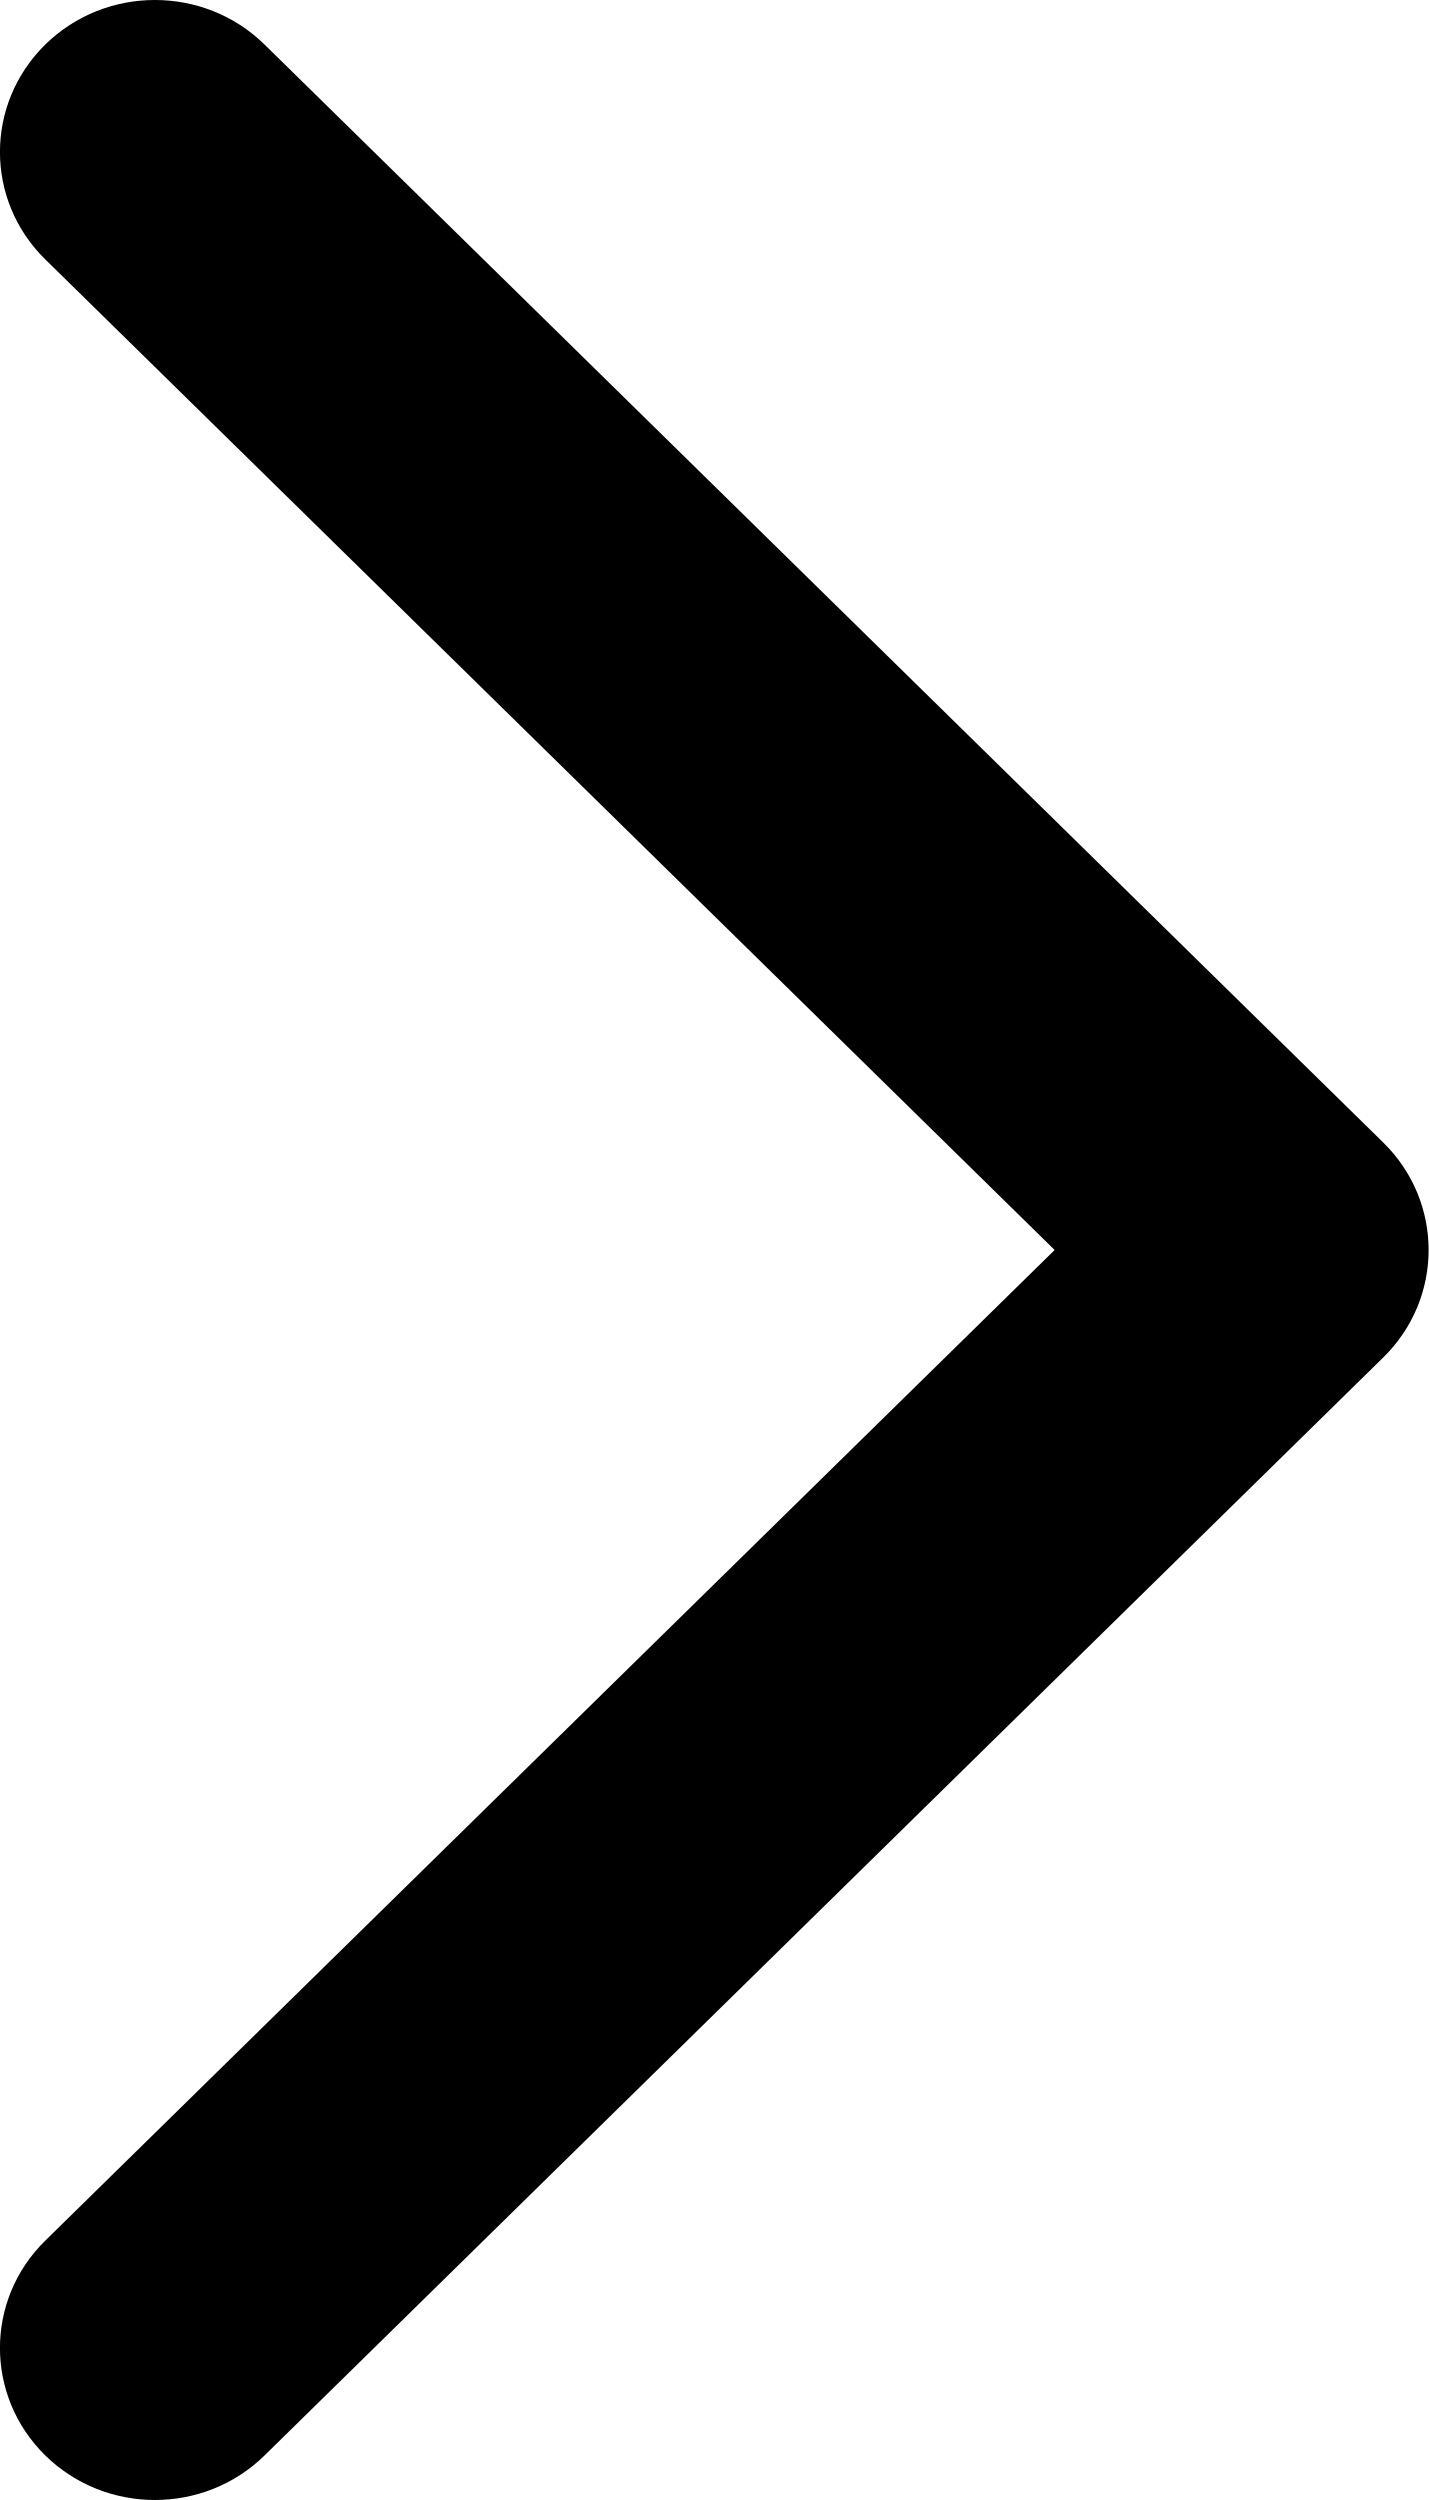
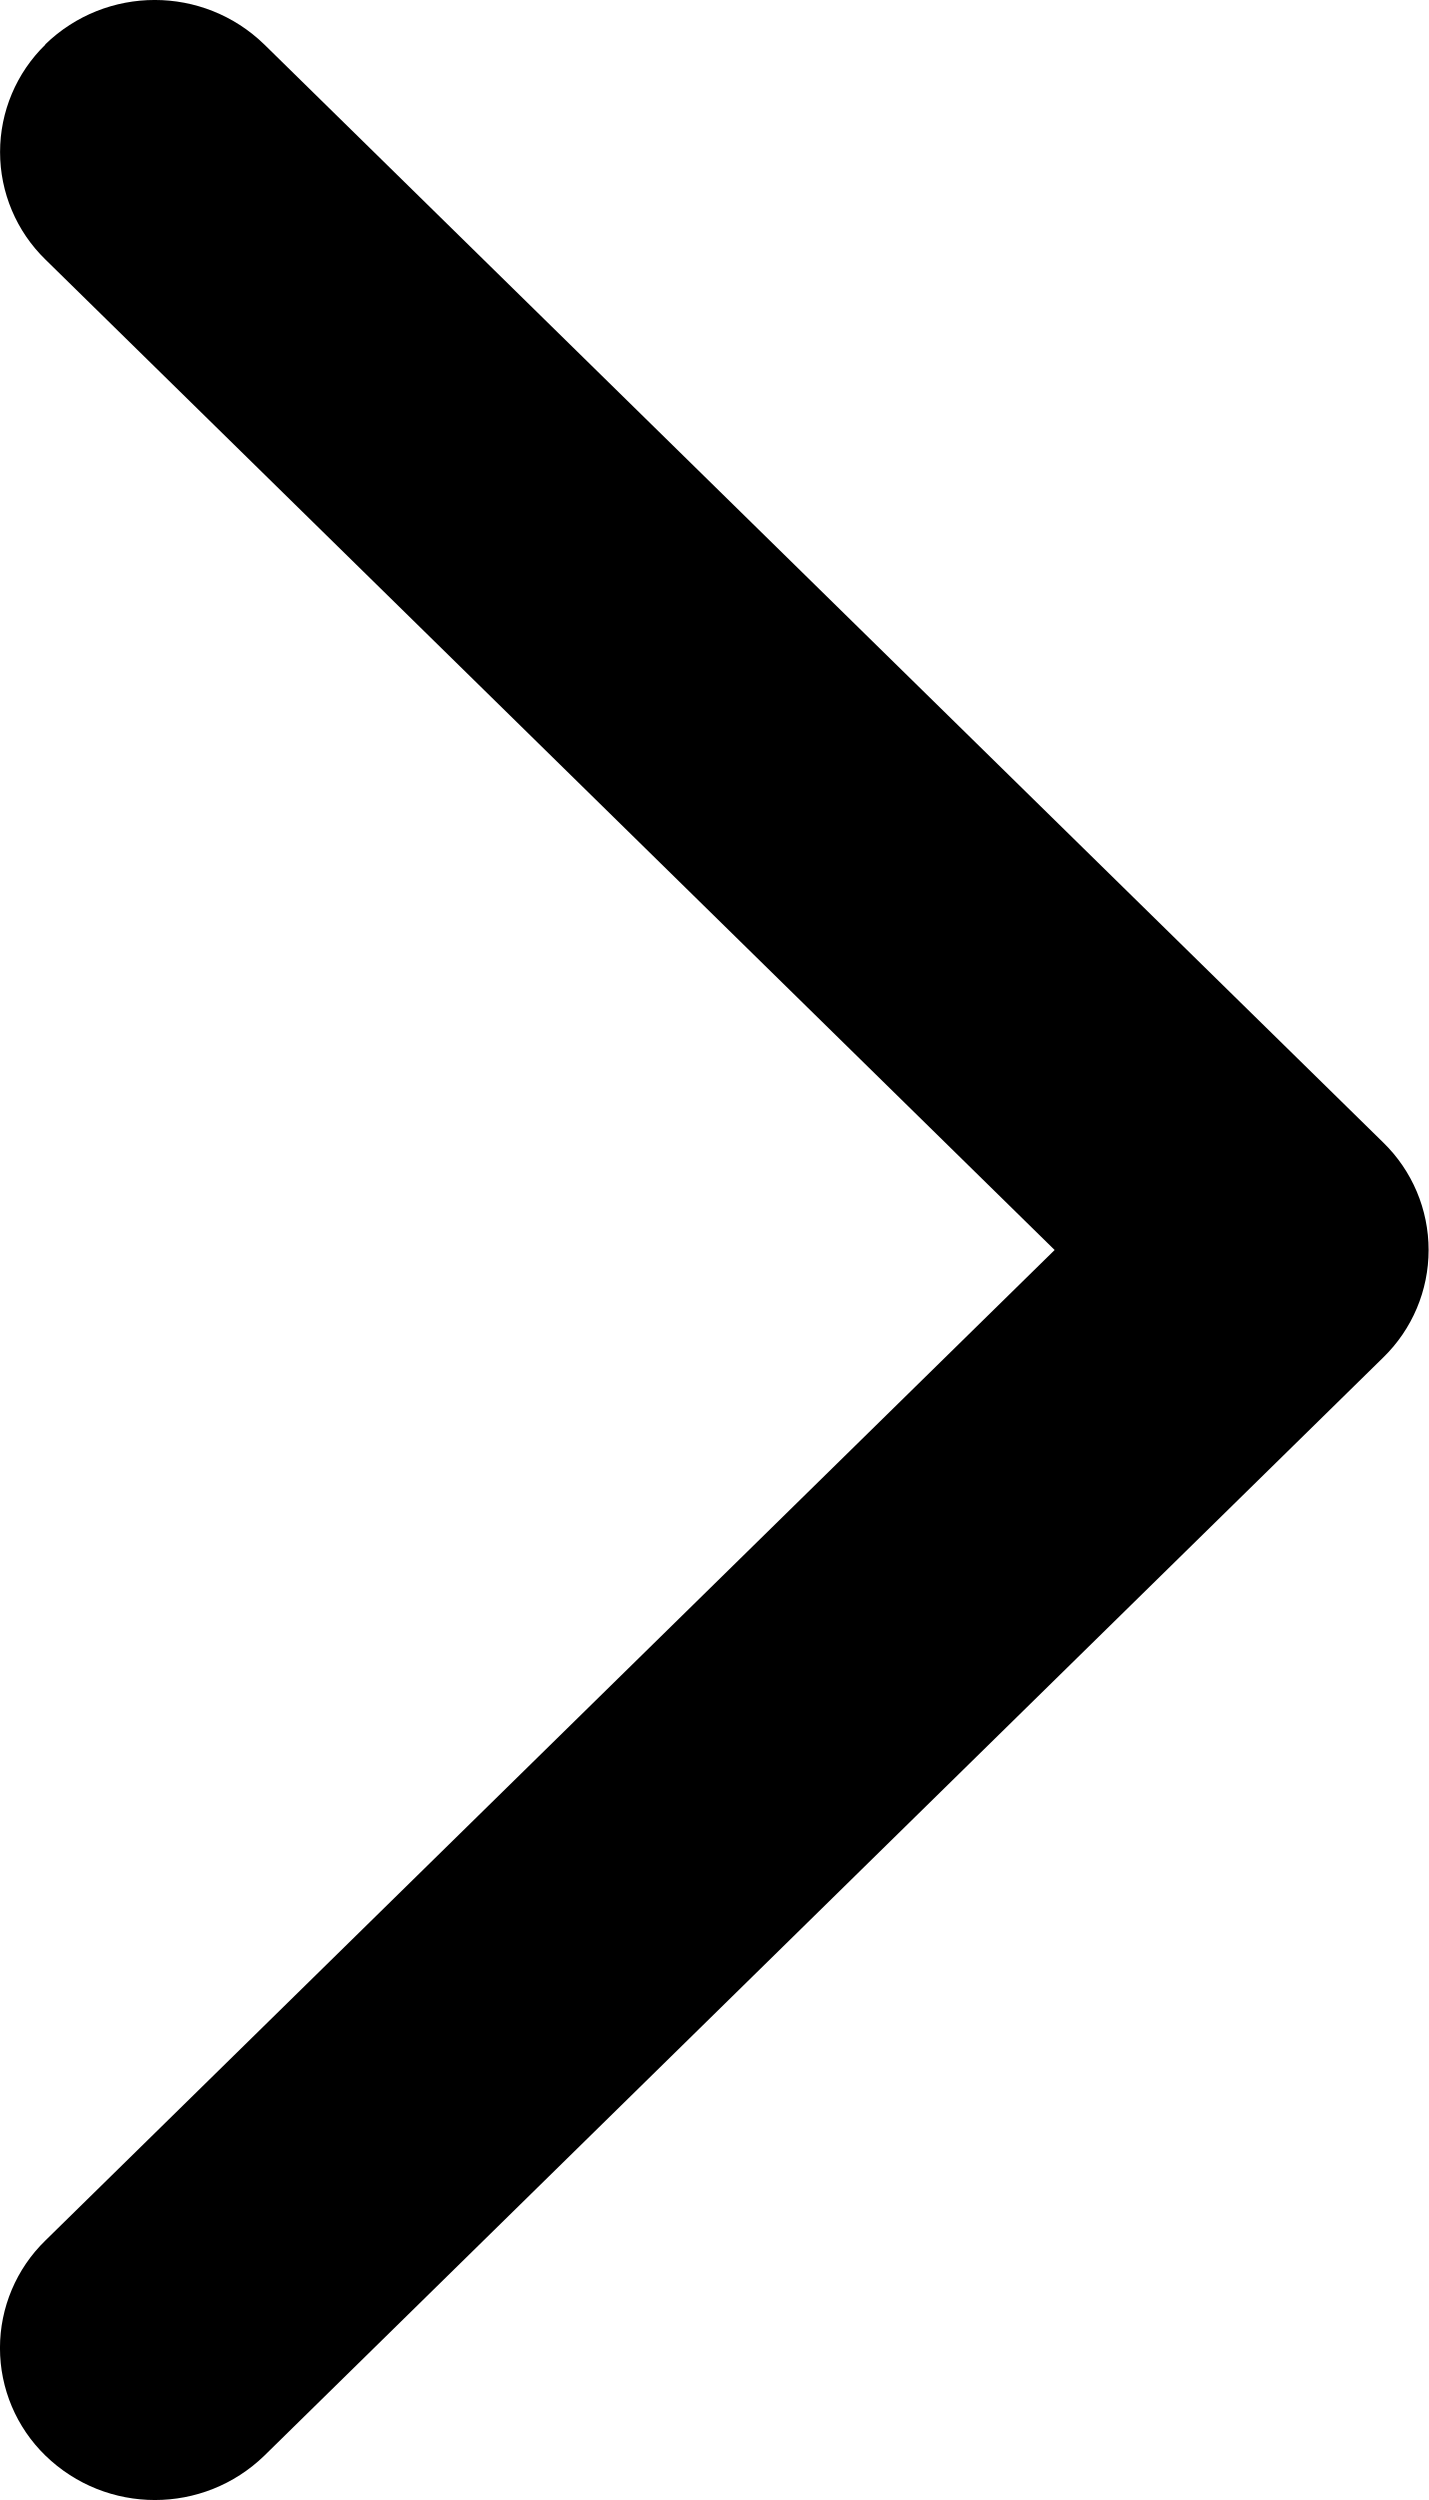
- <svg xmlns="http://www.w3.org/2000/svg" width="8" height="14" viewBox="0 0 8 14" fill="none">
-   <path id="Union" d="M0.254 0.249C-0.085 0.582 -0.085 1.121 0.254 1.453L5.906 7L0.254 12.547C-0.085 12.879 -0.085 13.418 0.254 13.751C0.593 14.083 1.142 14.083 1.481 13.751L7.746 7.602C8.085 7.27 8.085 6.73 7.746 6.398L1.481 0.249C1.142 -0.083 0.593 -0.083 0.254 0.249Z" fill="currentcolor" />
+ <svg xmlns="http://www.w3.org/2000/svg" width="8" height="14" fill="none">
+   <path fill="currentcolor" d="M.254.25a.84.84 0 0 0 0 1.203L5.906 7 .254 12.547a.84.84 0 0 0 0 1.204.88.88 0 0 0 1.227 0l6.265-6.149a.84.84 0 0 0 0-1.204L1.48.249a.88.88 0 0 0-1.227 0Z" />
</svg>
